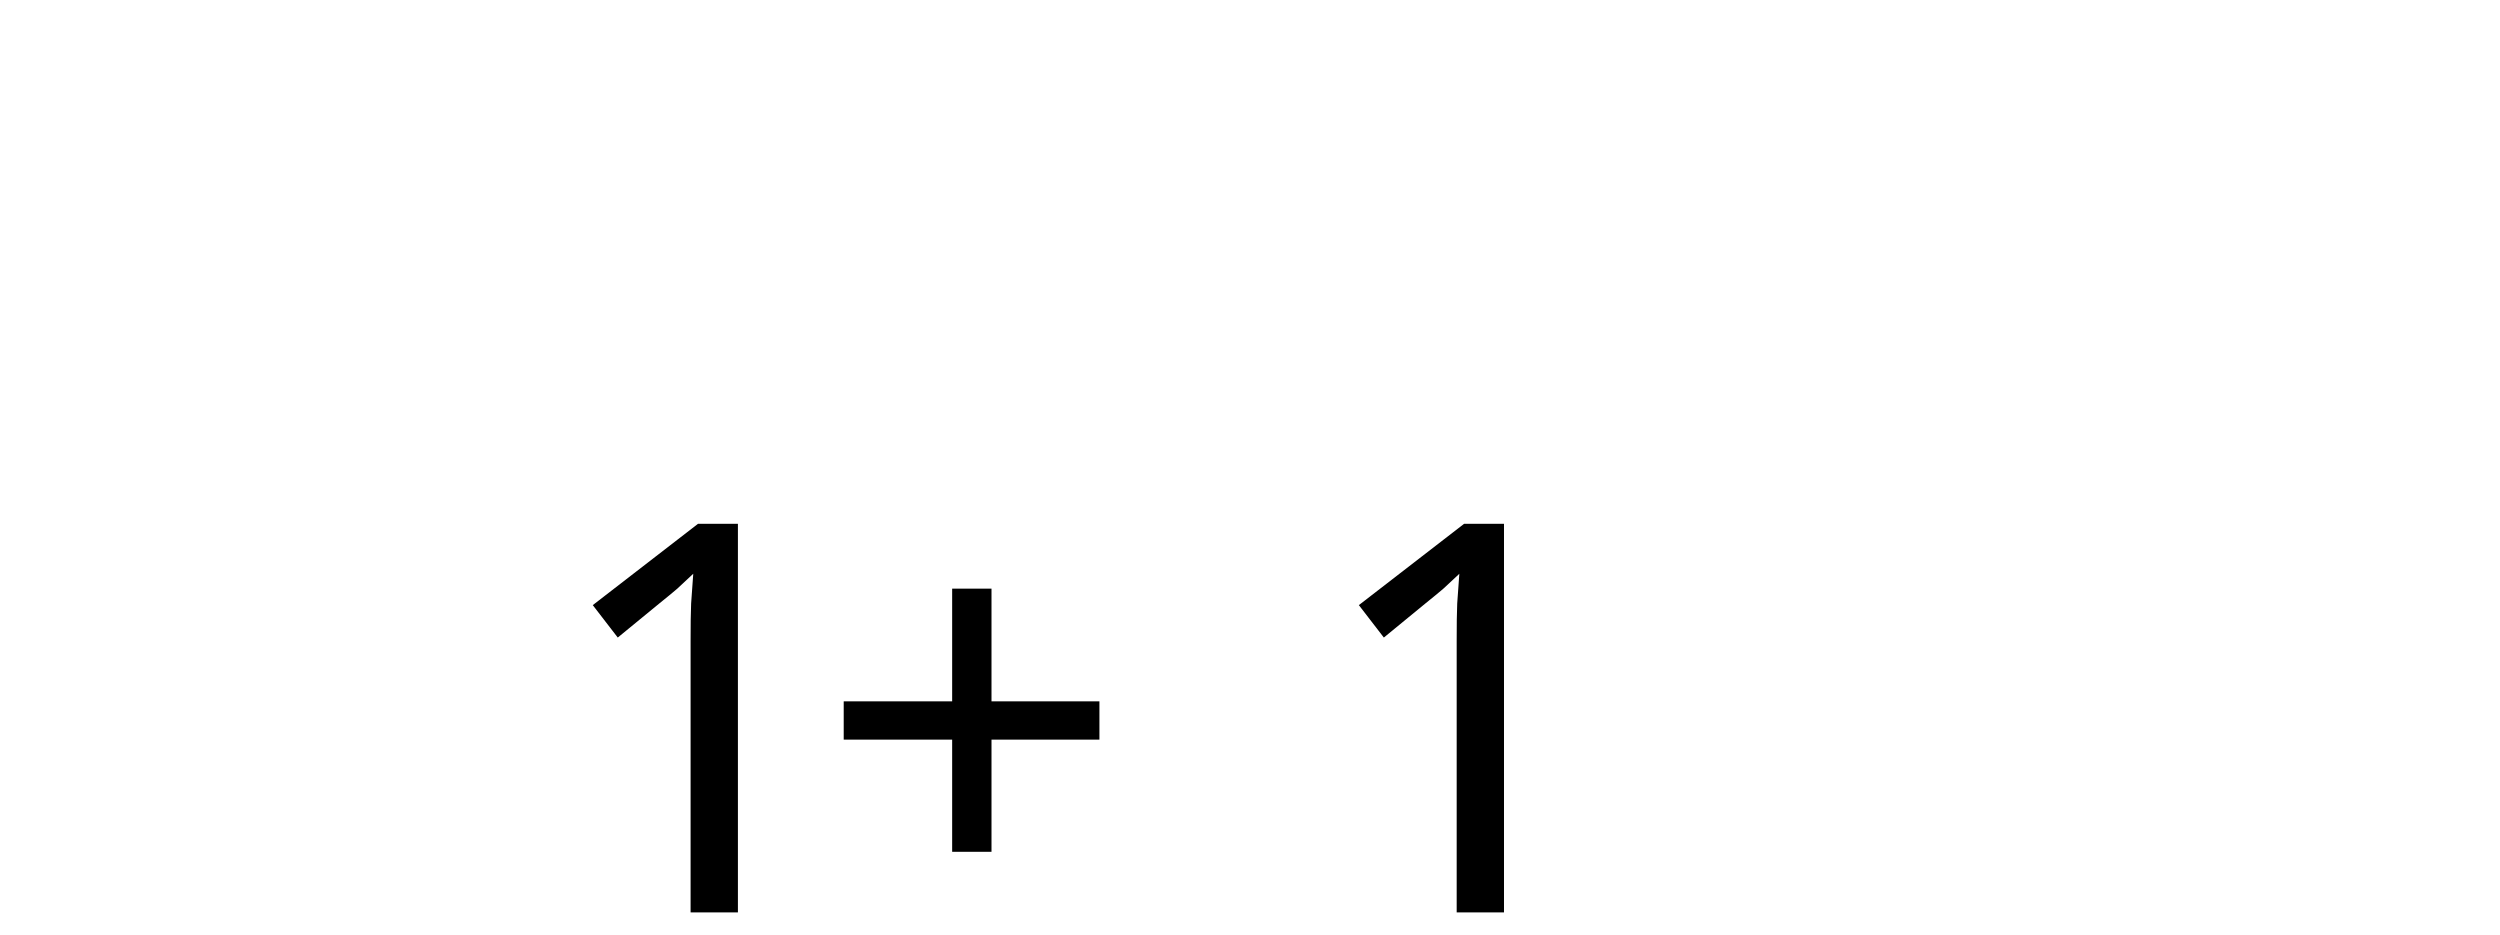
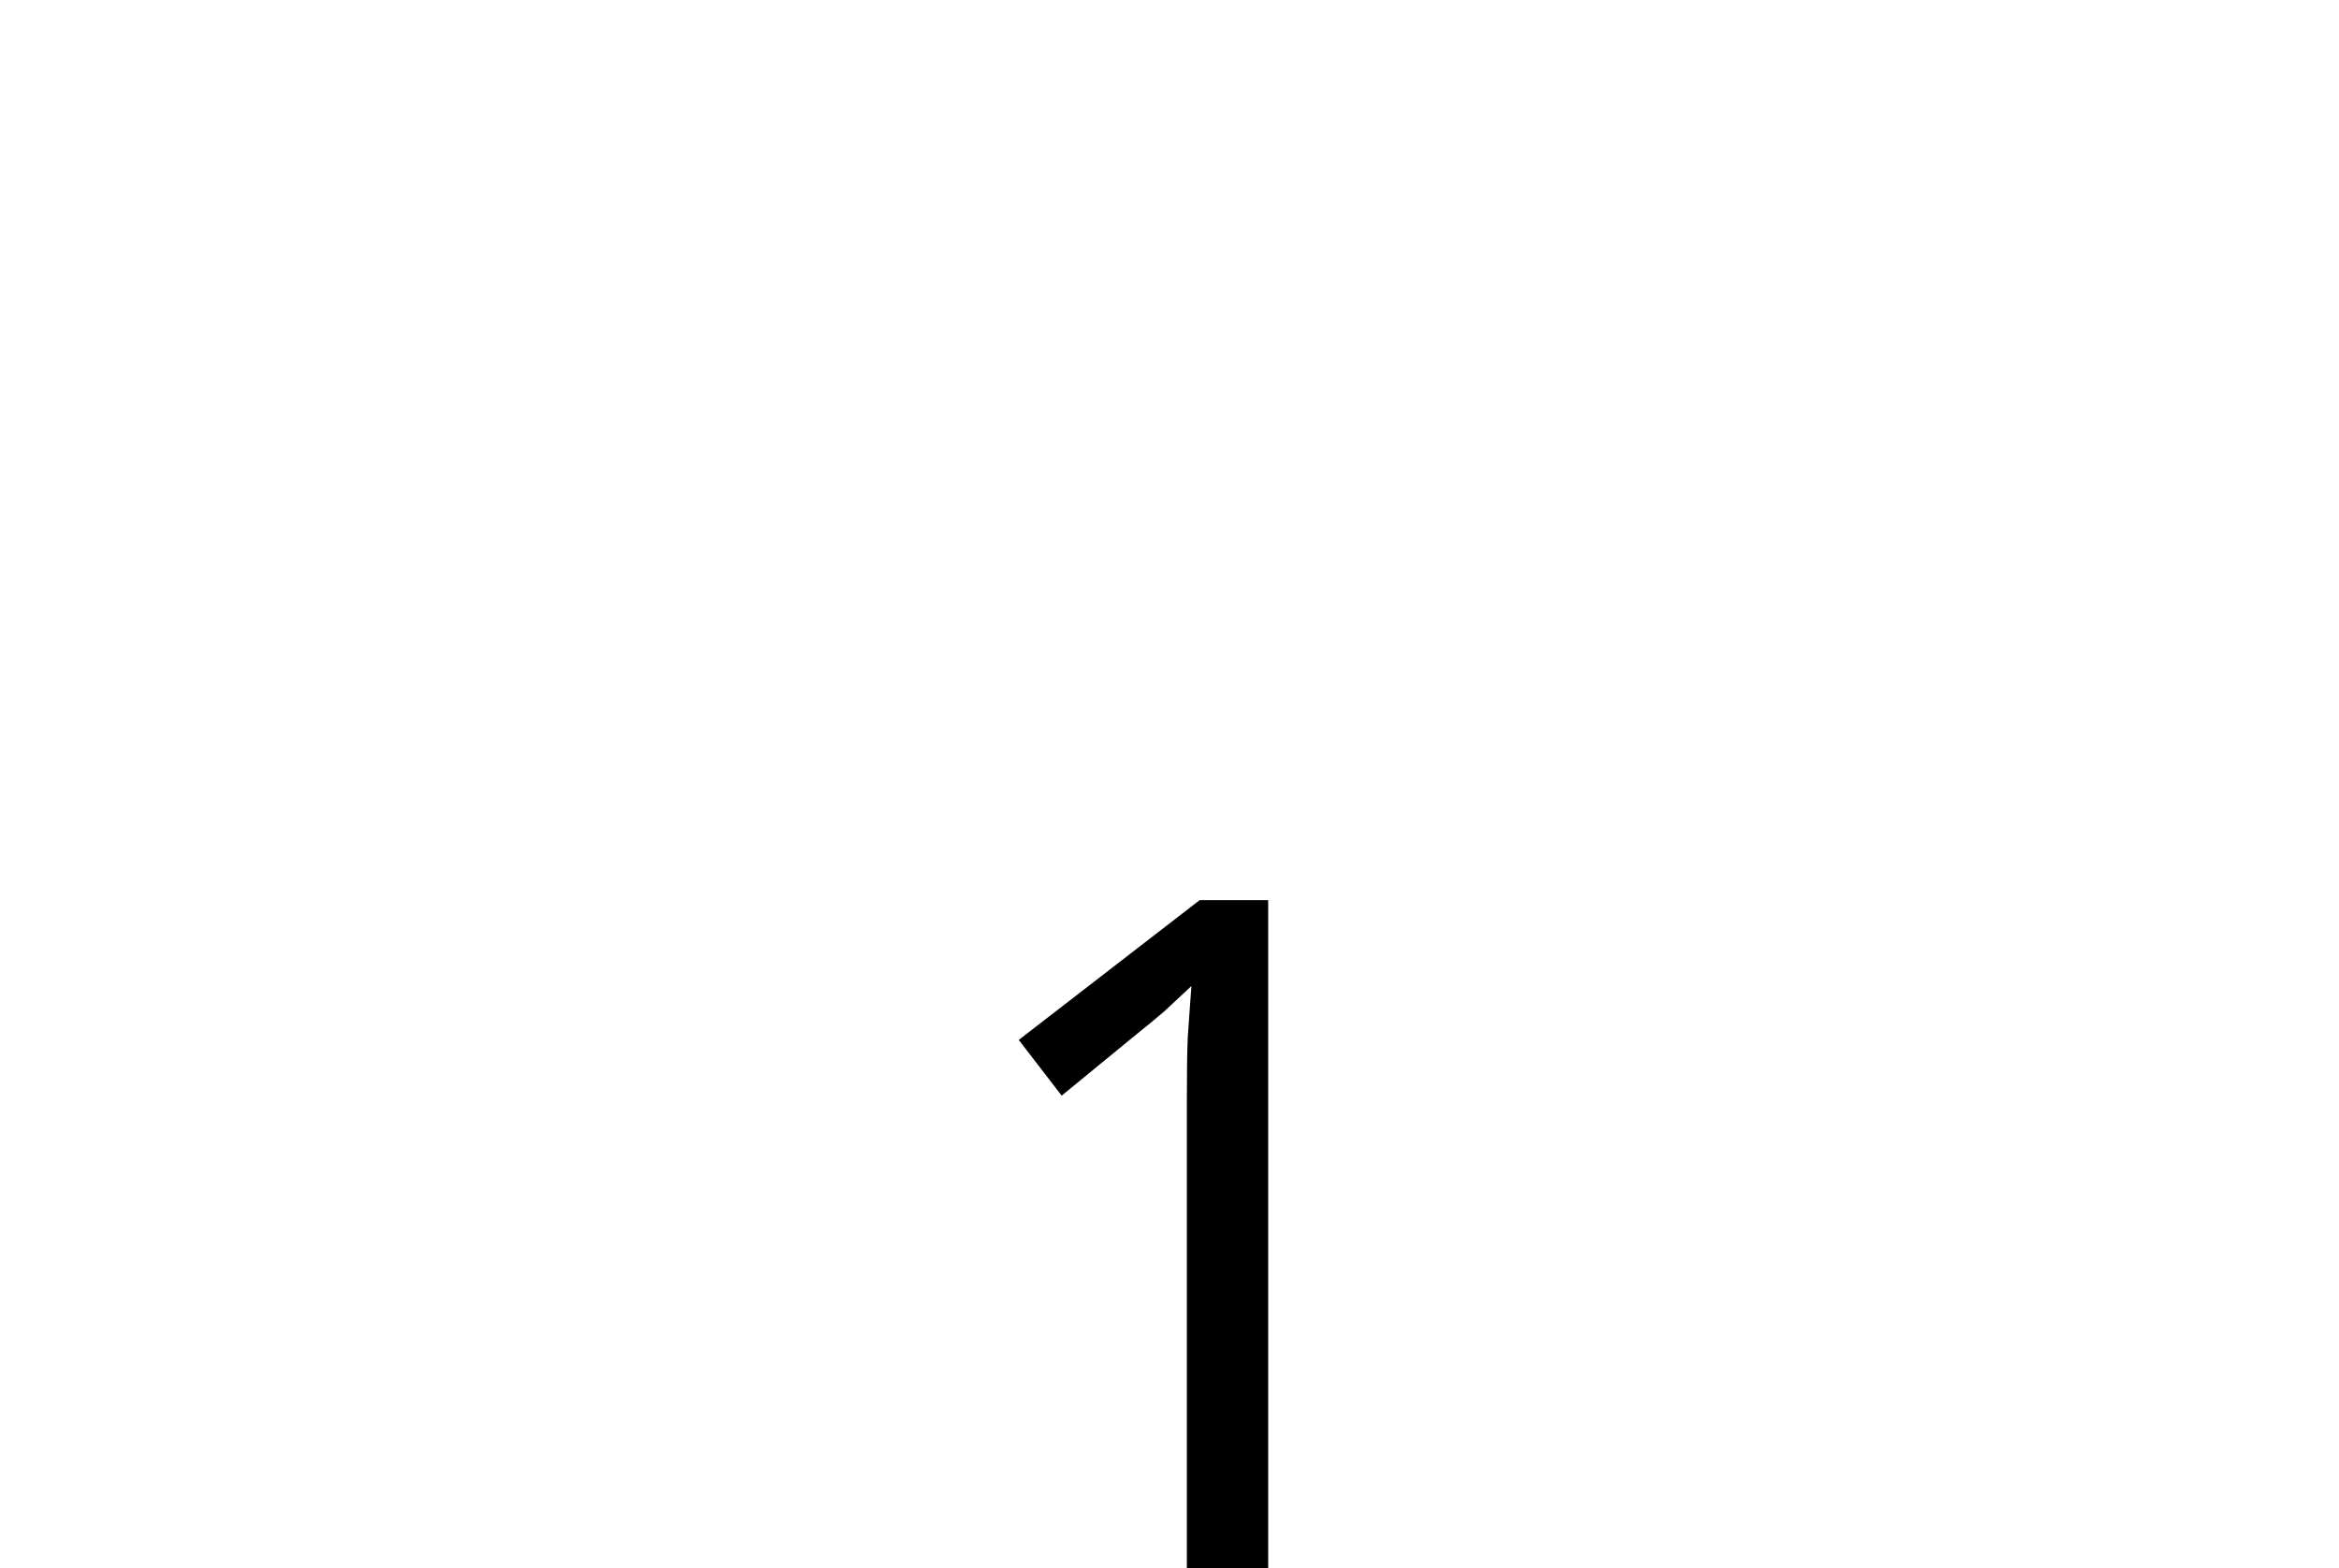
- <svg xmlns="http://www.w3.org/2000/svg" width="73.476" height="27.472">
+ <svg xmlns="http://www.w3.org/2000/svg" width="40" height="26.816">
  <defs>
    <style type="text/css">@font-face{font-family: rex;src: url('rex-xits.otf');}</style>
  </defs>
  <g font-family="rex" font-size="16px">
    <g transform="translate(16,26.816)">
      <text>1</text>
    </g>
-     <g transform="translate(24,26.816)">
-       <text>+</text>
-     </g>
-     <g transform="translate(38.51556,26.816)">
-       <text>1</text>
-     </g>
  </g>
</svg>
